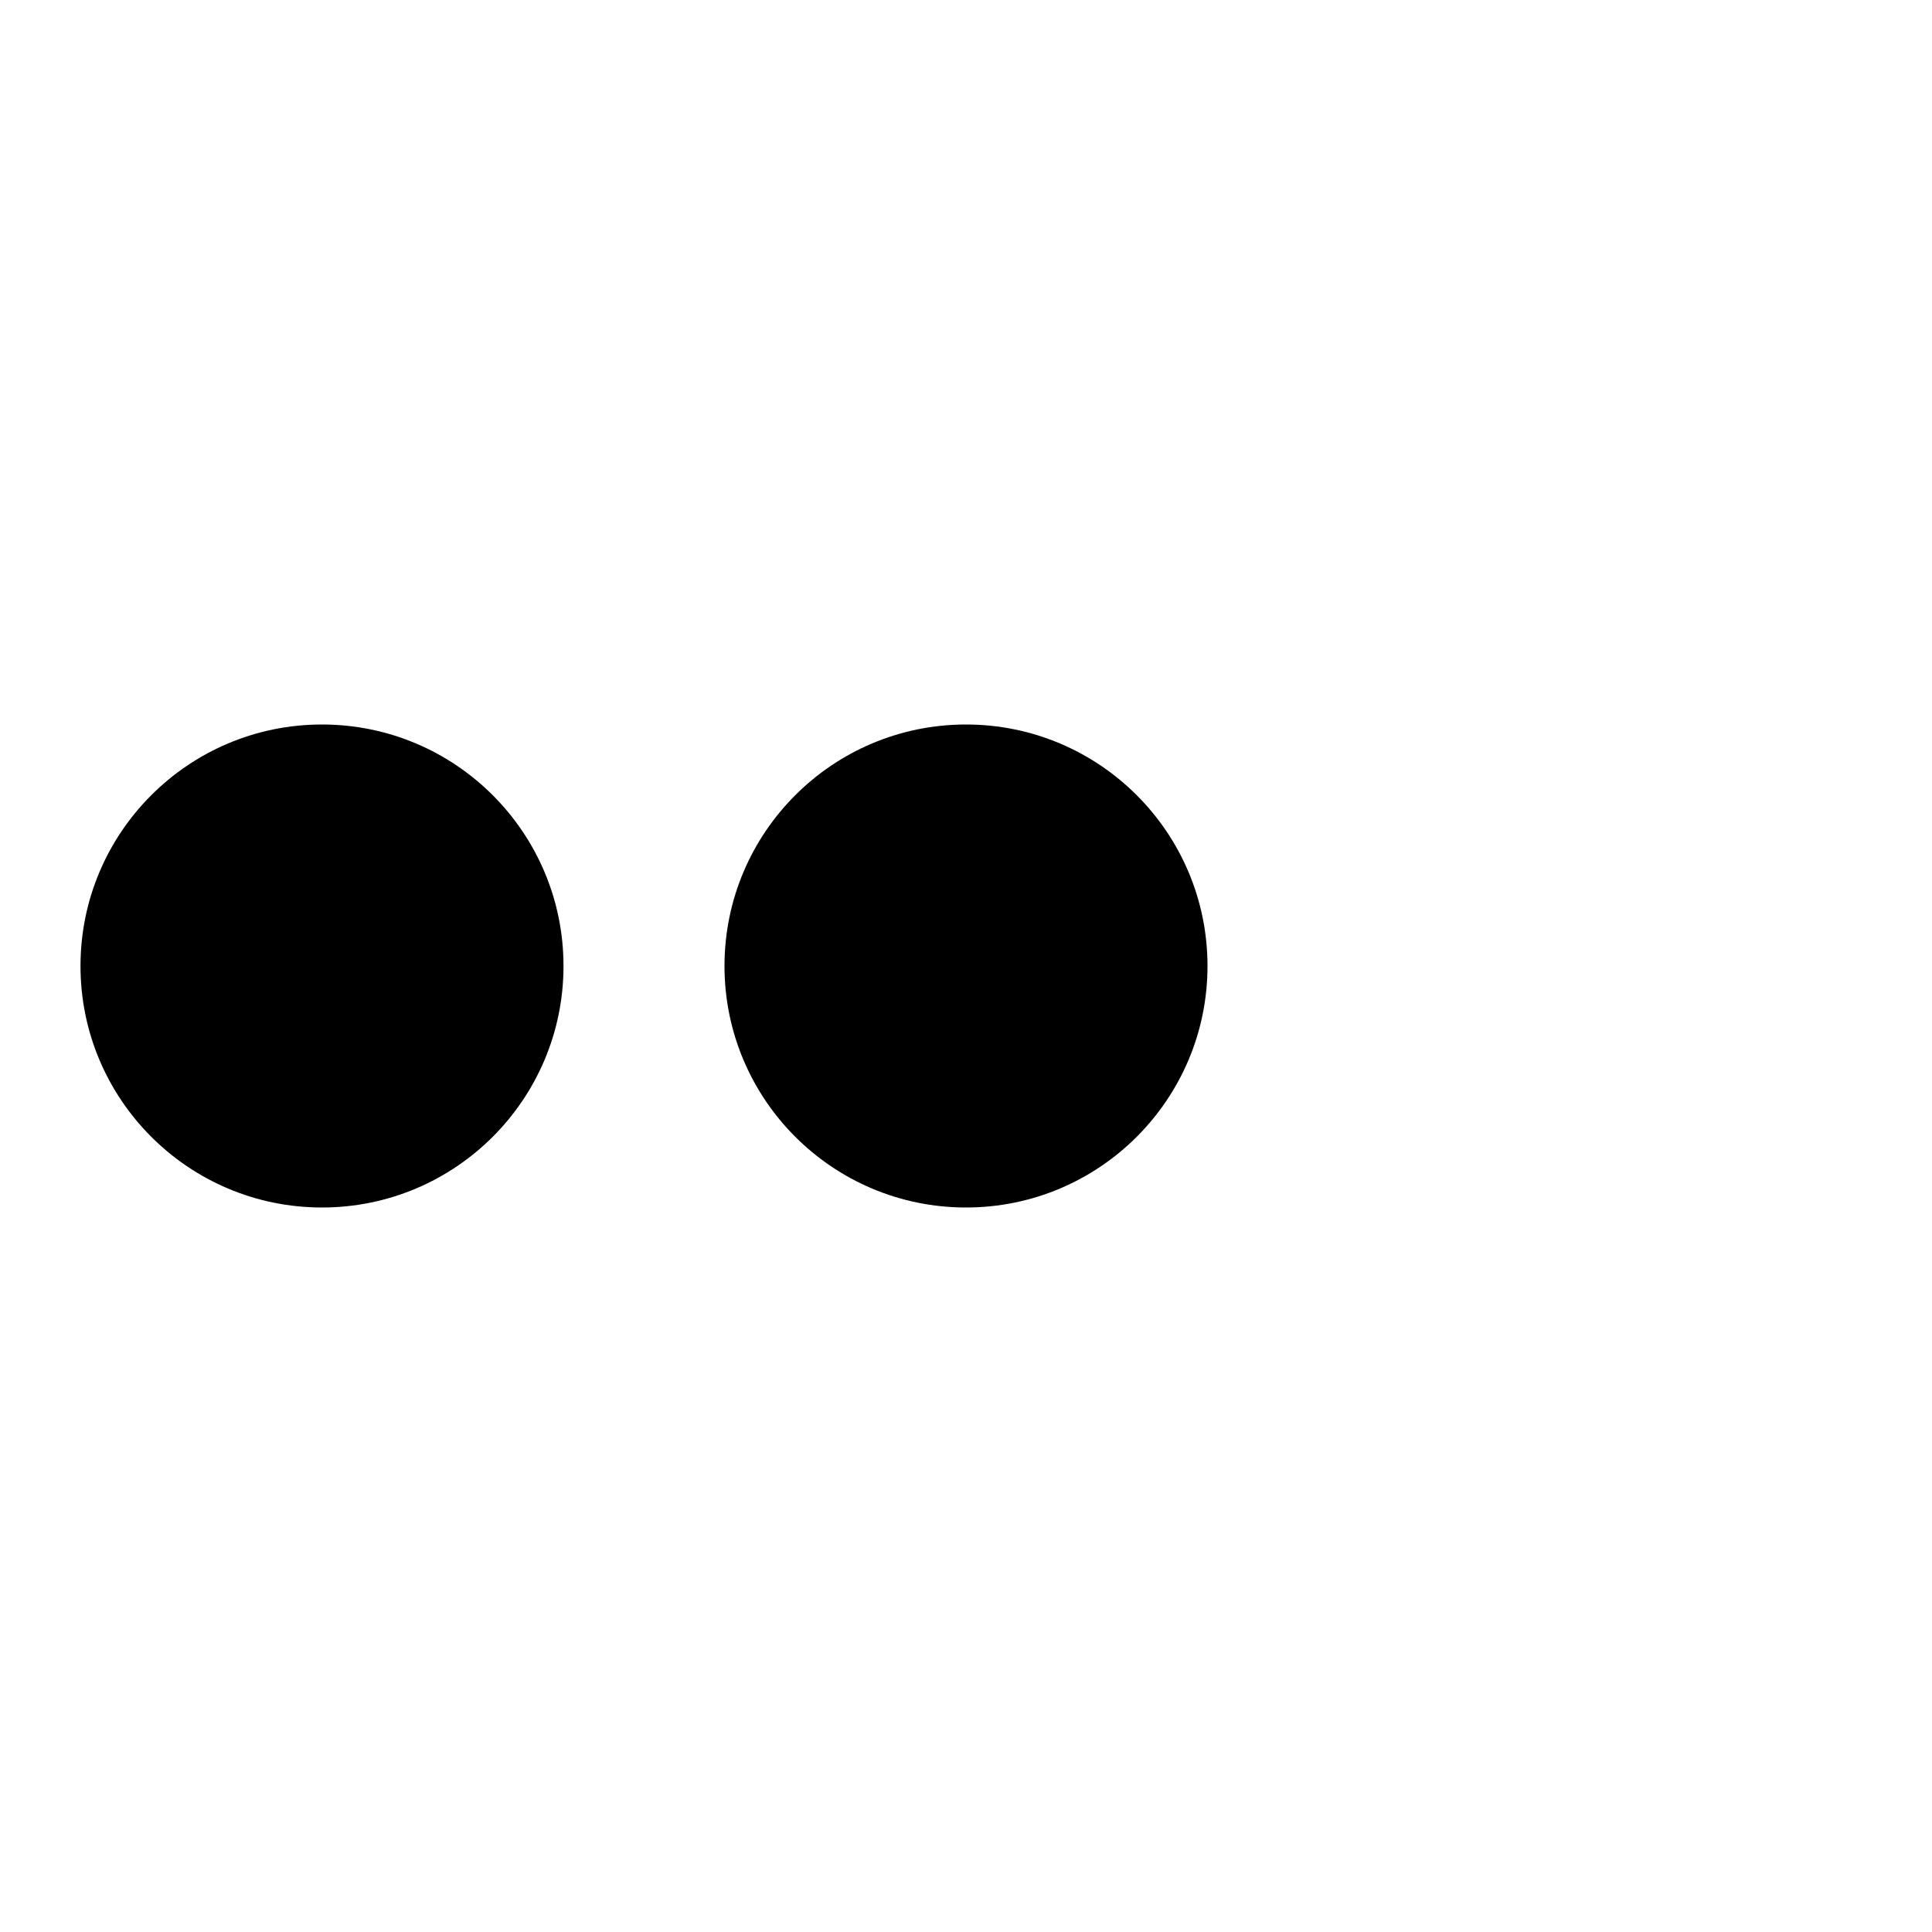
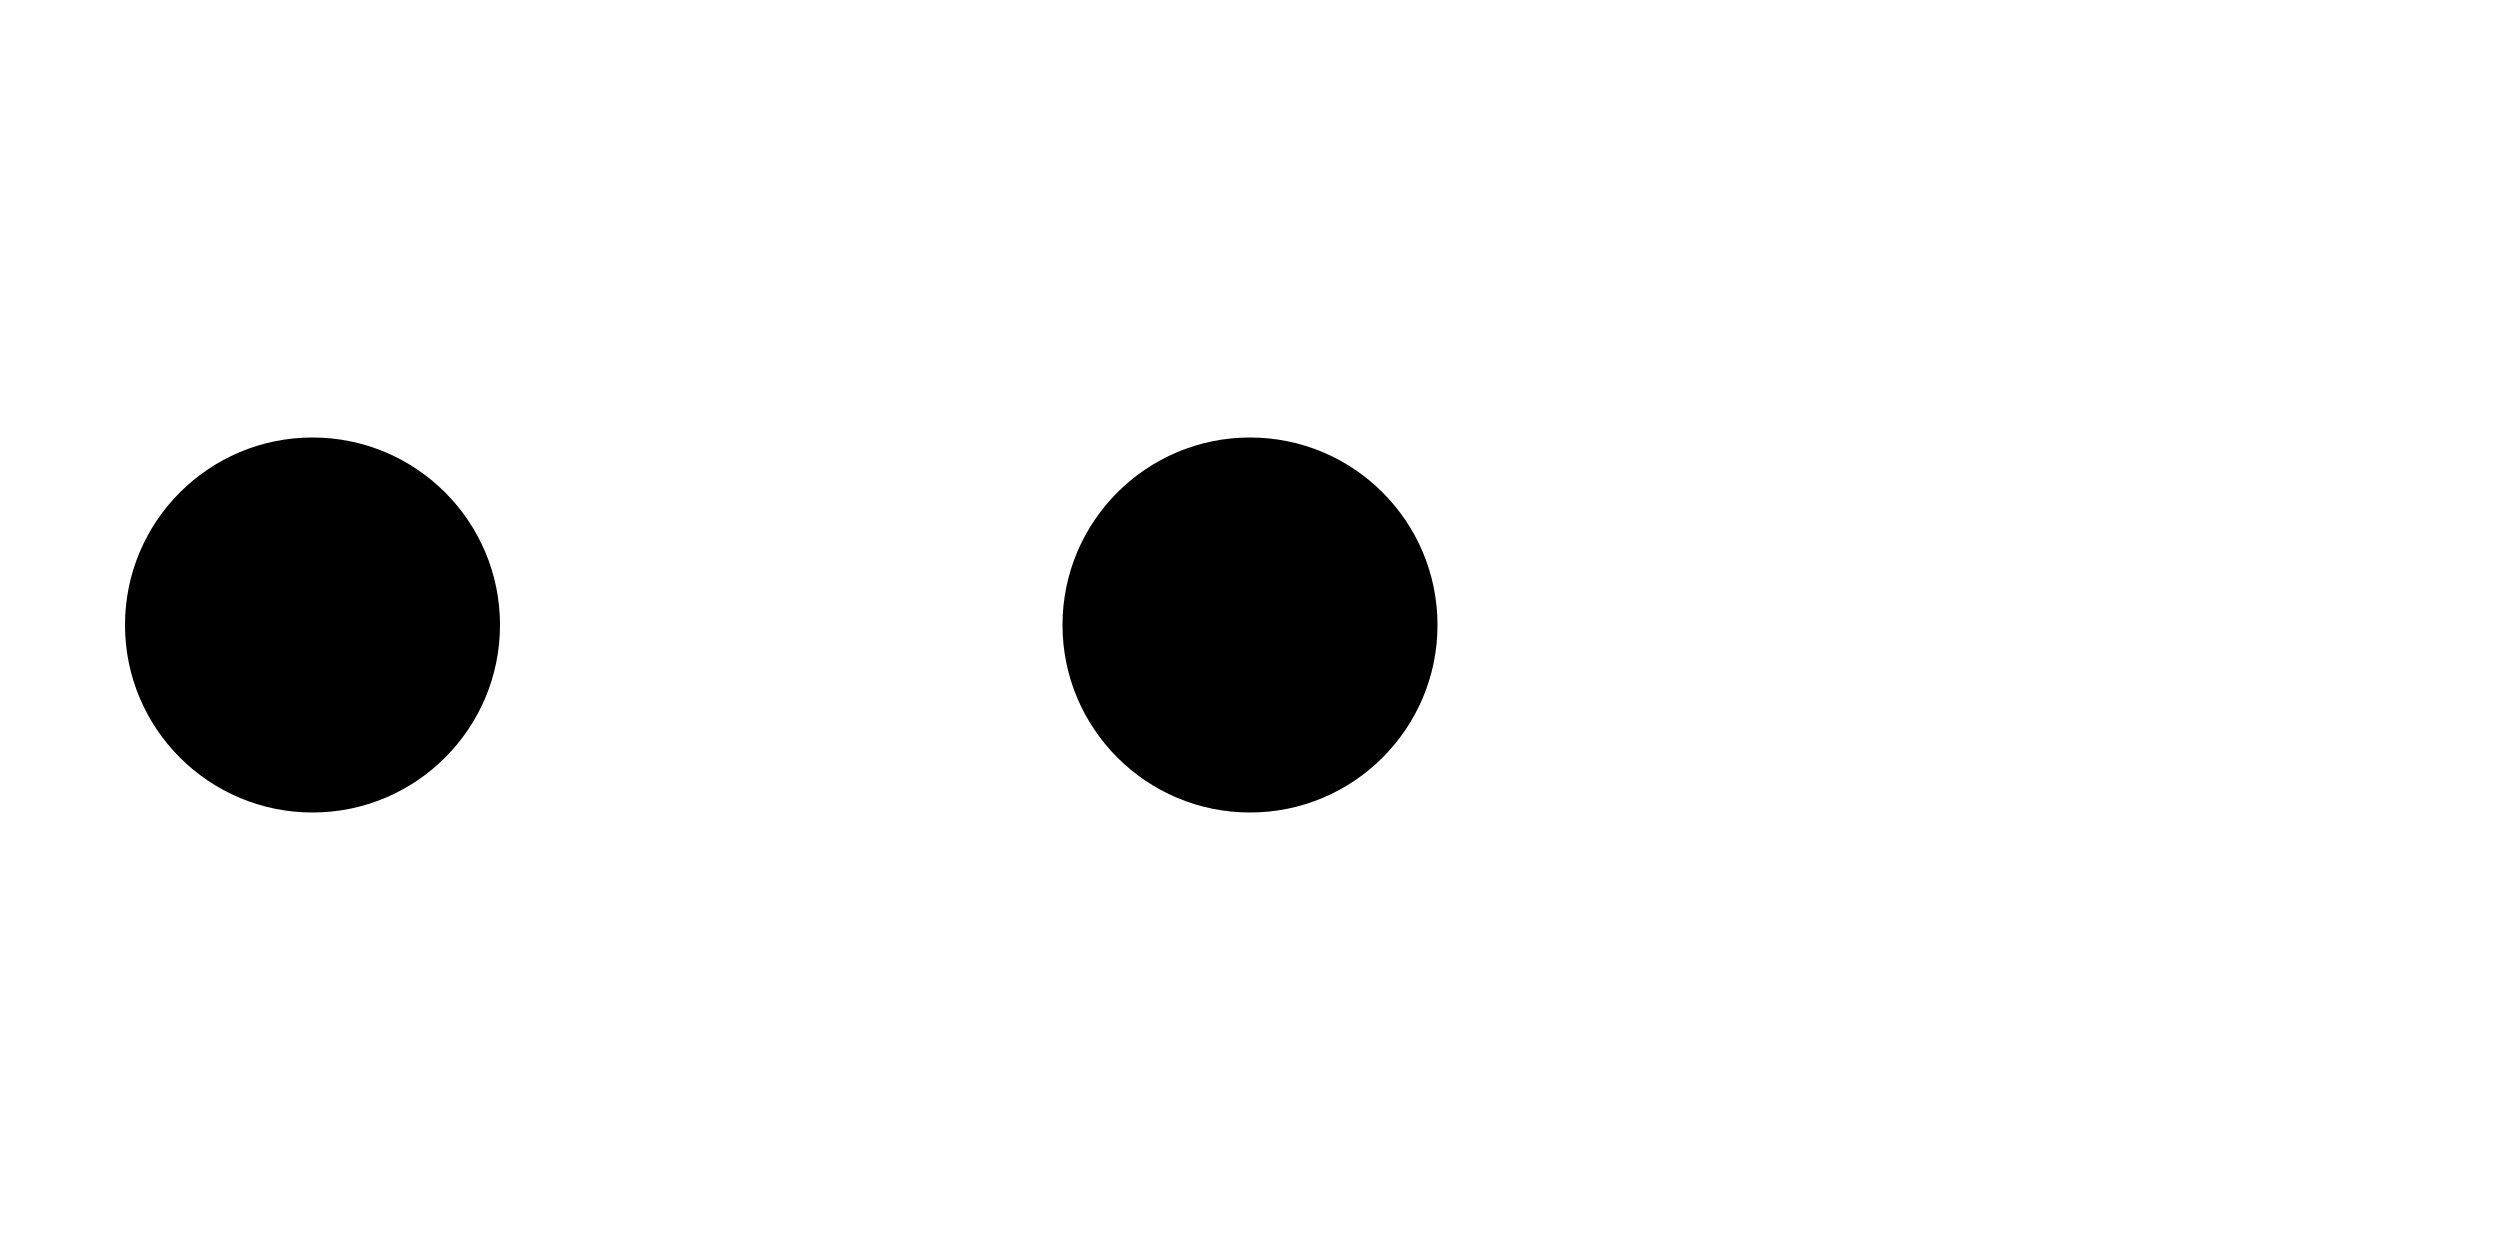
- <svg xmlns="http://www.w3.org/2000/svg" viewBox="0 0 24 24">
-   <circle cx="4" cy="12" r="3" fill="currentColor">
+ <svg xmlns="http://www.w3.org/2000/svg" width="40" height="20" viewBox="0 0 40 20">
+   <circle r="3" cy="10" cx="5" fill="currentColor">
    <animate fill="freeze" attributeName="opacity" begin="0s" dur="1.3s" repeatCount="indefinite" values="1;0.0" />
  </circle>
-   <circle cx="12" cy="12" r="3" fill="currentColor" opacity="1">
+   <circle r="3" cy="10" cx="20" fill="currentColor" opacity="1">
    <animate fill="freeze" attributeName="opacity" begin="0.325s" dur="1.3s" repeatCount="indefinite" values="1;0.0" />
  </circle>
-   <circle cx="20" cy="12" r="3" fill="currentColor" opacity="0">
+   <circle r="3" cy="10" cx="35" fill="currentColor" opacity="0">
    <animate fill="freeze" attributeName="opacity" begin="0.650s" dur="1.3s" repeatCount="indefinite" values="1;0.0" />
  </circle>
</svg>
